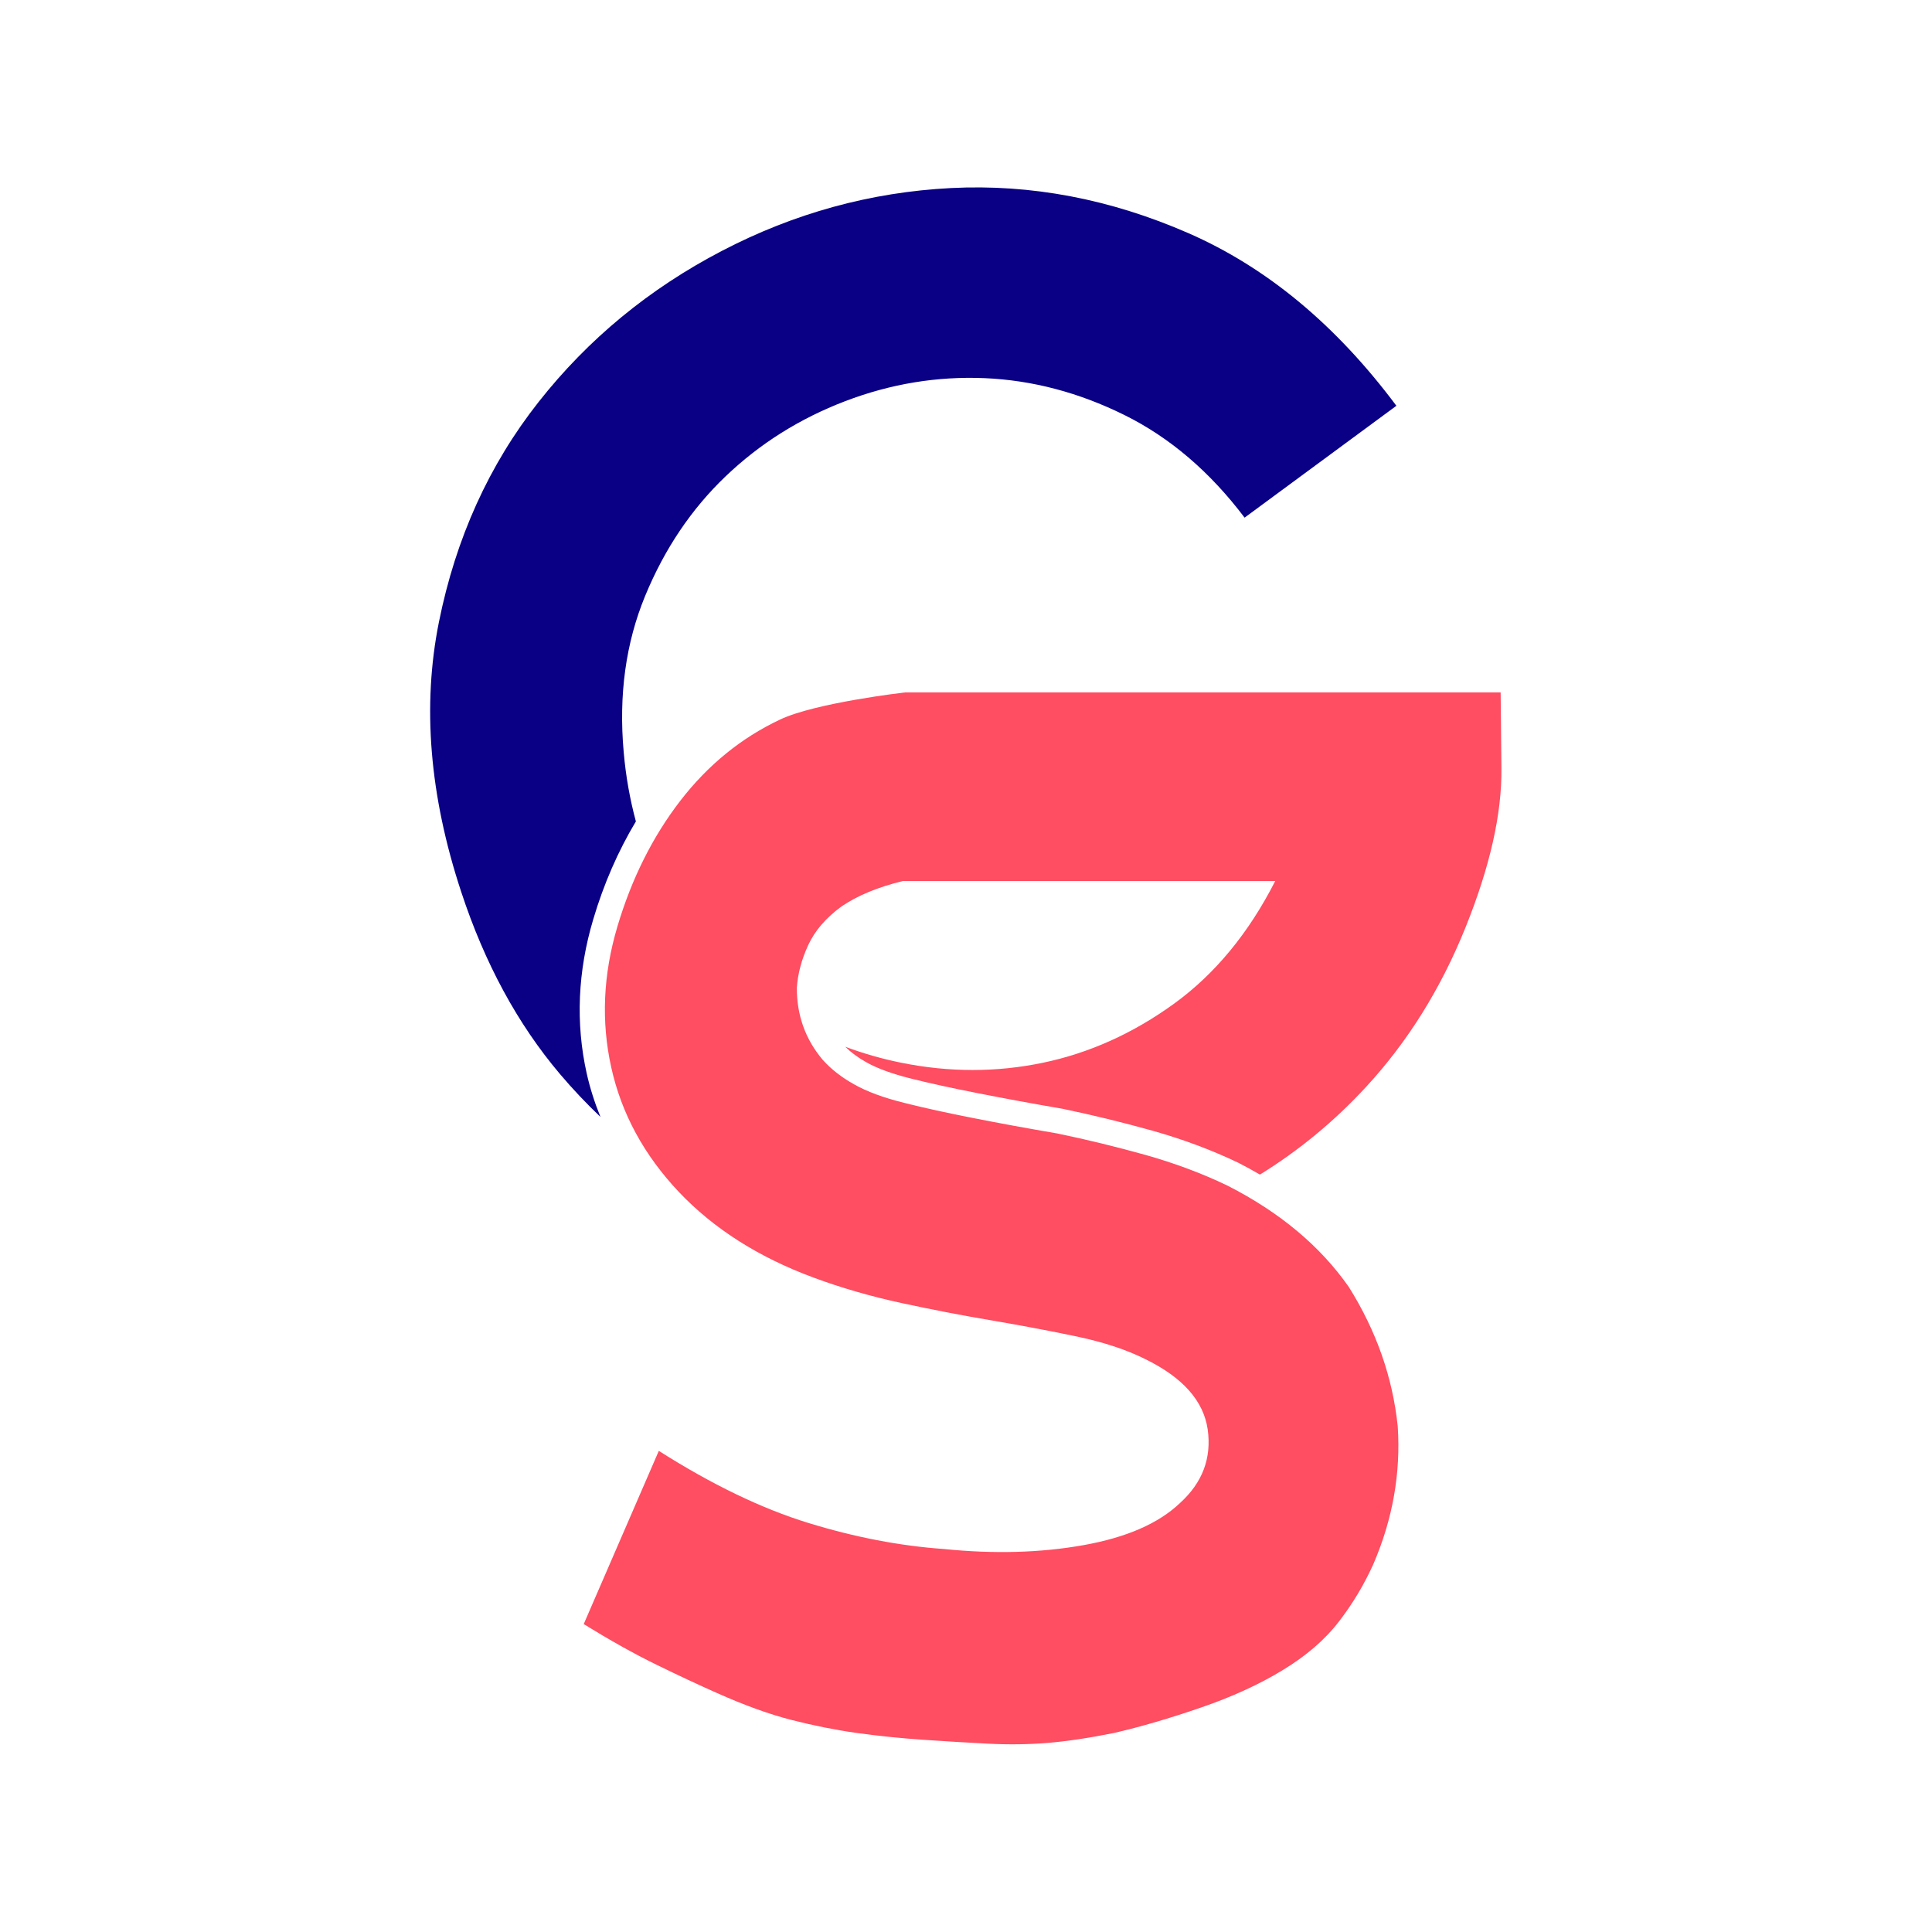
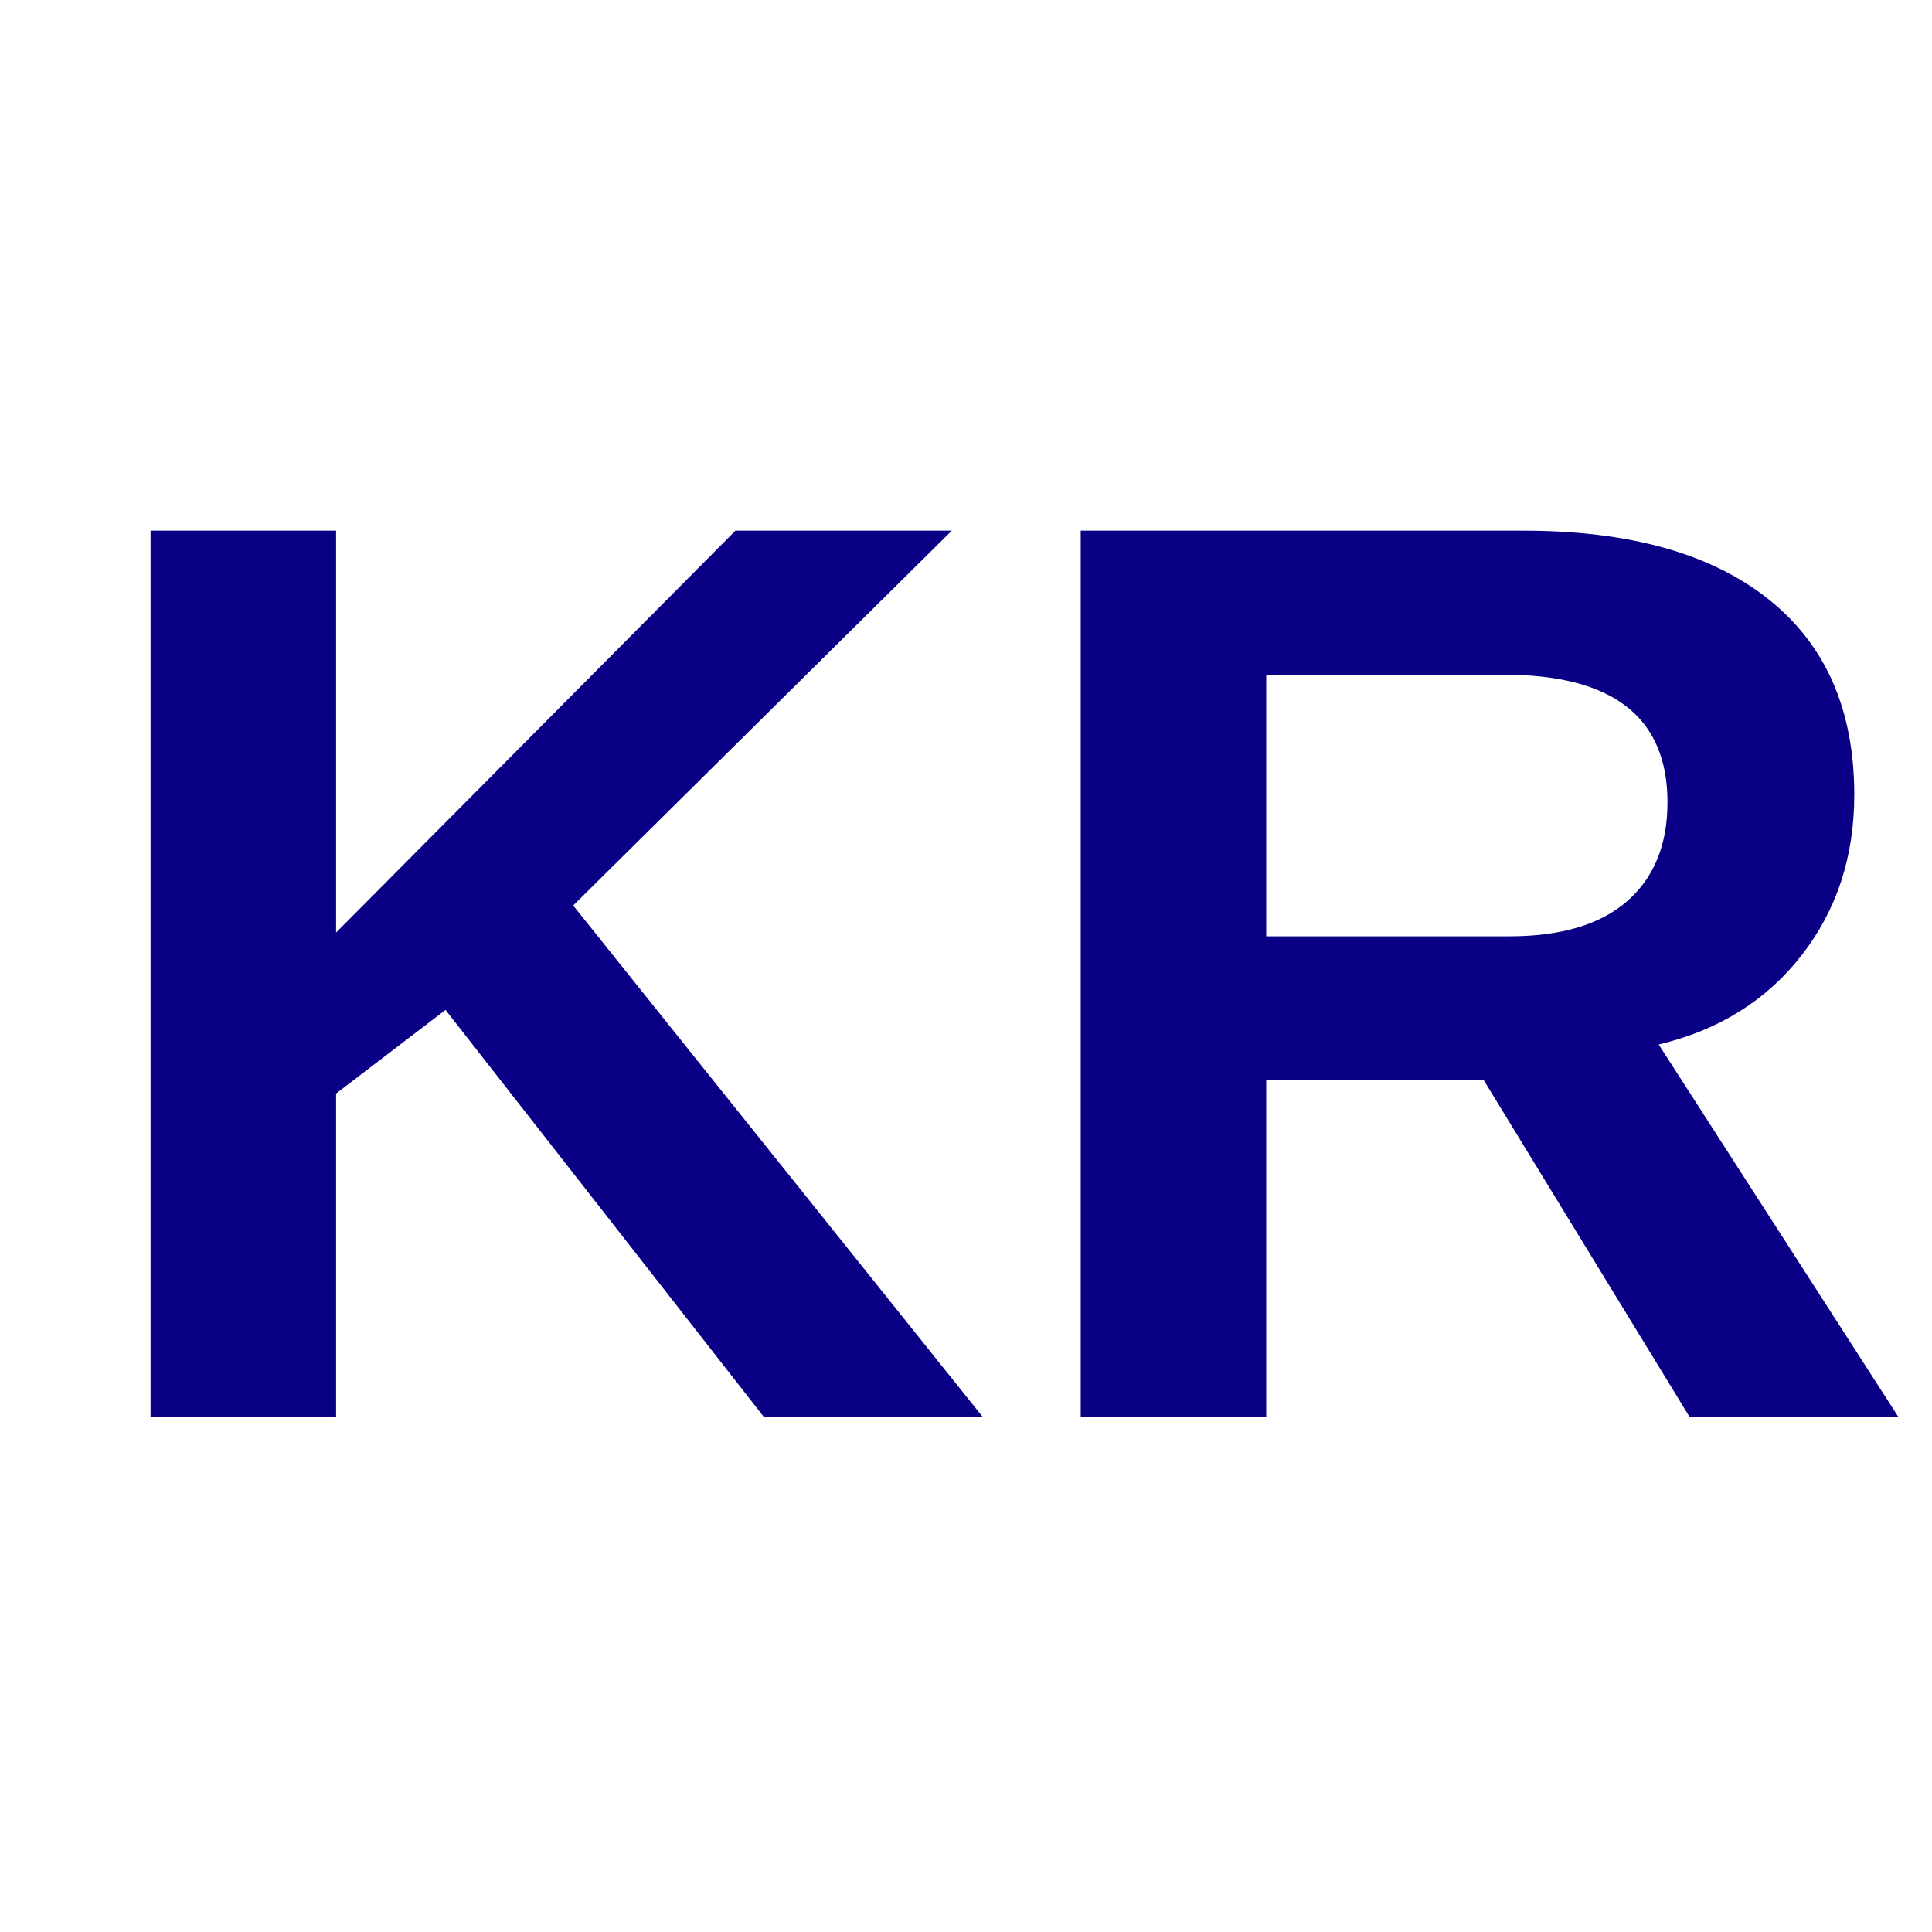
<svg xmlns="http://www.w3.org/2000/svg" version="1.2" viewBox="0 0 3000 3000" width="3000" height="3000">
  <style>
- 		.s0 { fill: #090085 } 
- 		.s1 { fill: #ff4d61 } 
- 	</style>
+     .s0 { fill: #090085; font-size: 2000px; font-family: Arial, sans-serif; font-weight: bold; }
+   </style>
  <g id="Layer 1">
-     <path id="&lt;Path&gt;" class="s0" d="m869.7 1668q-98.8-116.6-153.6-283.3-73.8-223.7-34.5-419c26.2-130.1 77.8-244 154.8-341.6 76.9-97.6 171.7-175.7 284.5-234.5 112.6-58.7 231.2-91.2 355.9-97.6 124.5-6.3 247.5 17.1 368.9 70.2 121.5 53.2 229 142.5 322.6 267.9l-235.7 173.7q-80.9-107.1-186.9-159.5-105.9-52.3-216.6-57.1-110.7-4.7-216.6 35.7-106 40.5-185.7 116.7-79.8 76.2-125 185.7c-30.1 73-41.3 153.9-33.3 242.8 3.3 37.9 9.8 73.6 18.9 107.4-27.5 45.9-49.8 96.7-66.2 152-24.1 80.7-27.5 161.1-10.3 238.7 5.2 23.4 12.5 46.1 21.5 68.2-21.7-20.7-42.6-42.7-62.7-66.4z" />
-     <path id="&lt;Path&gt;" class="s1" d="m1980.2 1368h-535.7-42.3c-39.1 9.5-71.2 22.8-95.9 39.8-23.8 17.5-40.9 37.3-51.2 59.5q-15.5 33.4-17.8 66.7c0 42.8 13.4 80.1 40.4 111.9 12.7 14.2 29 27 48.8 38 19.8 11.2 45.6 20.7 77.4 28.6 31.7 8 67.8 15.9 108.3 23.8 40.5 8 83.7 15.9 129.8 23.8 46 9.5 91.6 20.7 136.8 33.3 45.3 12.8 87.7 28.6 127.4 47.7q121.4 61.9 188.1 157.1c42.8 68.2 68.2 140.4 76.1 216.6q7.2 109.5-38 214.3-21.5 47.6-53.6 89.2c-21.4 27.8-50.4 52.8-86.9 75q-54.8 33.4-127.4 58.3-72.6 25-134.5 39.3c-39.6 8-74.2 13.1-103.5 15.5-29.4 2.4-59.9 2.8-91.7 1.2-31.7-1.6-65.1-3.6-100-6q-52.4-3.5-104.7-10.7c-33.3-4.7-67.1-11.5-101.2-20.2-34.1-8.7-72.6-22.6-115.4-41.7q-42.9-19-94.1-44-51.2-25-113-63.1l116.6-269c82.5 52.4 159.9 89.7 232.1 111.9q108.3 33.3 210.7 40.5c77.7 7.9 150 5.9 216.6-6 66.7-11.9 116.7-33.7 150-65.5q52.3-47.5 42.9-114.2c-6.4-44.5-39-81-97.6-109.5q-42.9-21.4-104.8-34.6-61.9-13-132.1-25-70.2-11.8-141.7-27.3-71.4-15.5-135.7-39.3c-85.7-31.7-155.5-76.2-209.5-133.3q-80.9-85.7-104.7-192.9c-15.9-71.4-12.7-144.4 9.5-219 22.2-74.6 54.8-139.6 97.6-195.2 42.9-55.5 94.4-97.6 154.8-126.1 55.3-26.3 194.2-42.2 194.2-42.2h924.9q0 12 1.2 117.9 1.2 105.9-56 247.6-57.1 141.6-153.5 246.3c-49.3 53.6-104.5 99.2-165.5 136.9-10.8-6.3-21.8-12.4-33.2-18.2-41.5-19.9-86.5-36.7-133.8-50-46.1-12.9-93-24.3-139.5-34l-1.3-0.2c-45.9-7.9-89.2-15.9-128.8-23.7-40-7.8-75.8-15.6-106.4-23.3-28.2-7.1-51-15.4-67.8-24.8-13.3-7.4-24.4-15.7-33.1-24.3 27.9 10.4 56.8 18.7 86.9 24.8q111.8 22.6 220.2 0c72.2-15.1 140-45.7 203.5-91.7q95.2-69 157.1-190.5z" />
+     <text x="100" y="2200" class="s0">KR</text>
  </g>
</svg>
